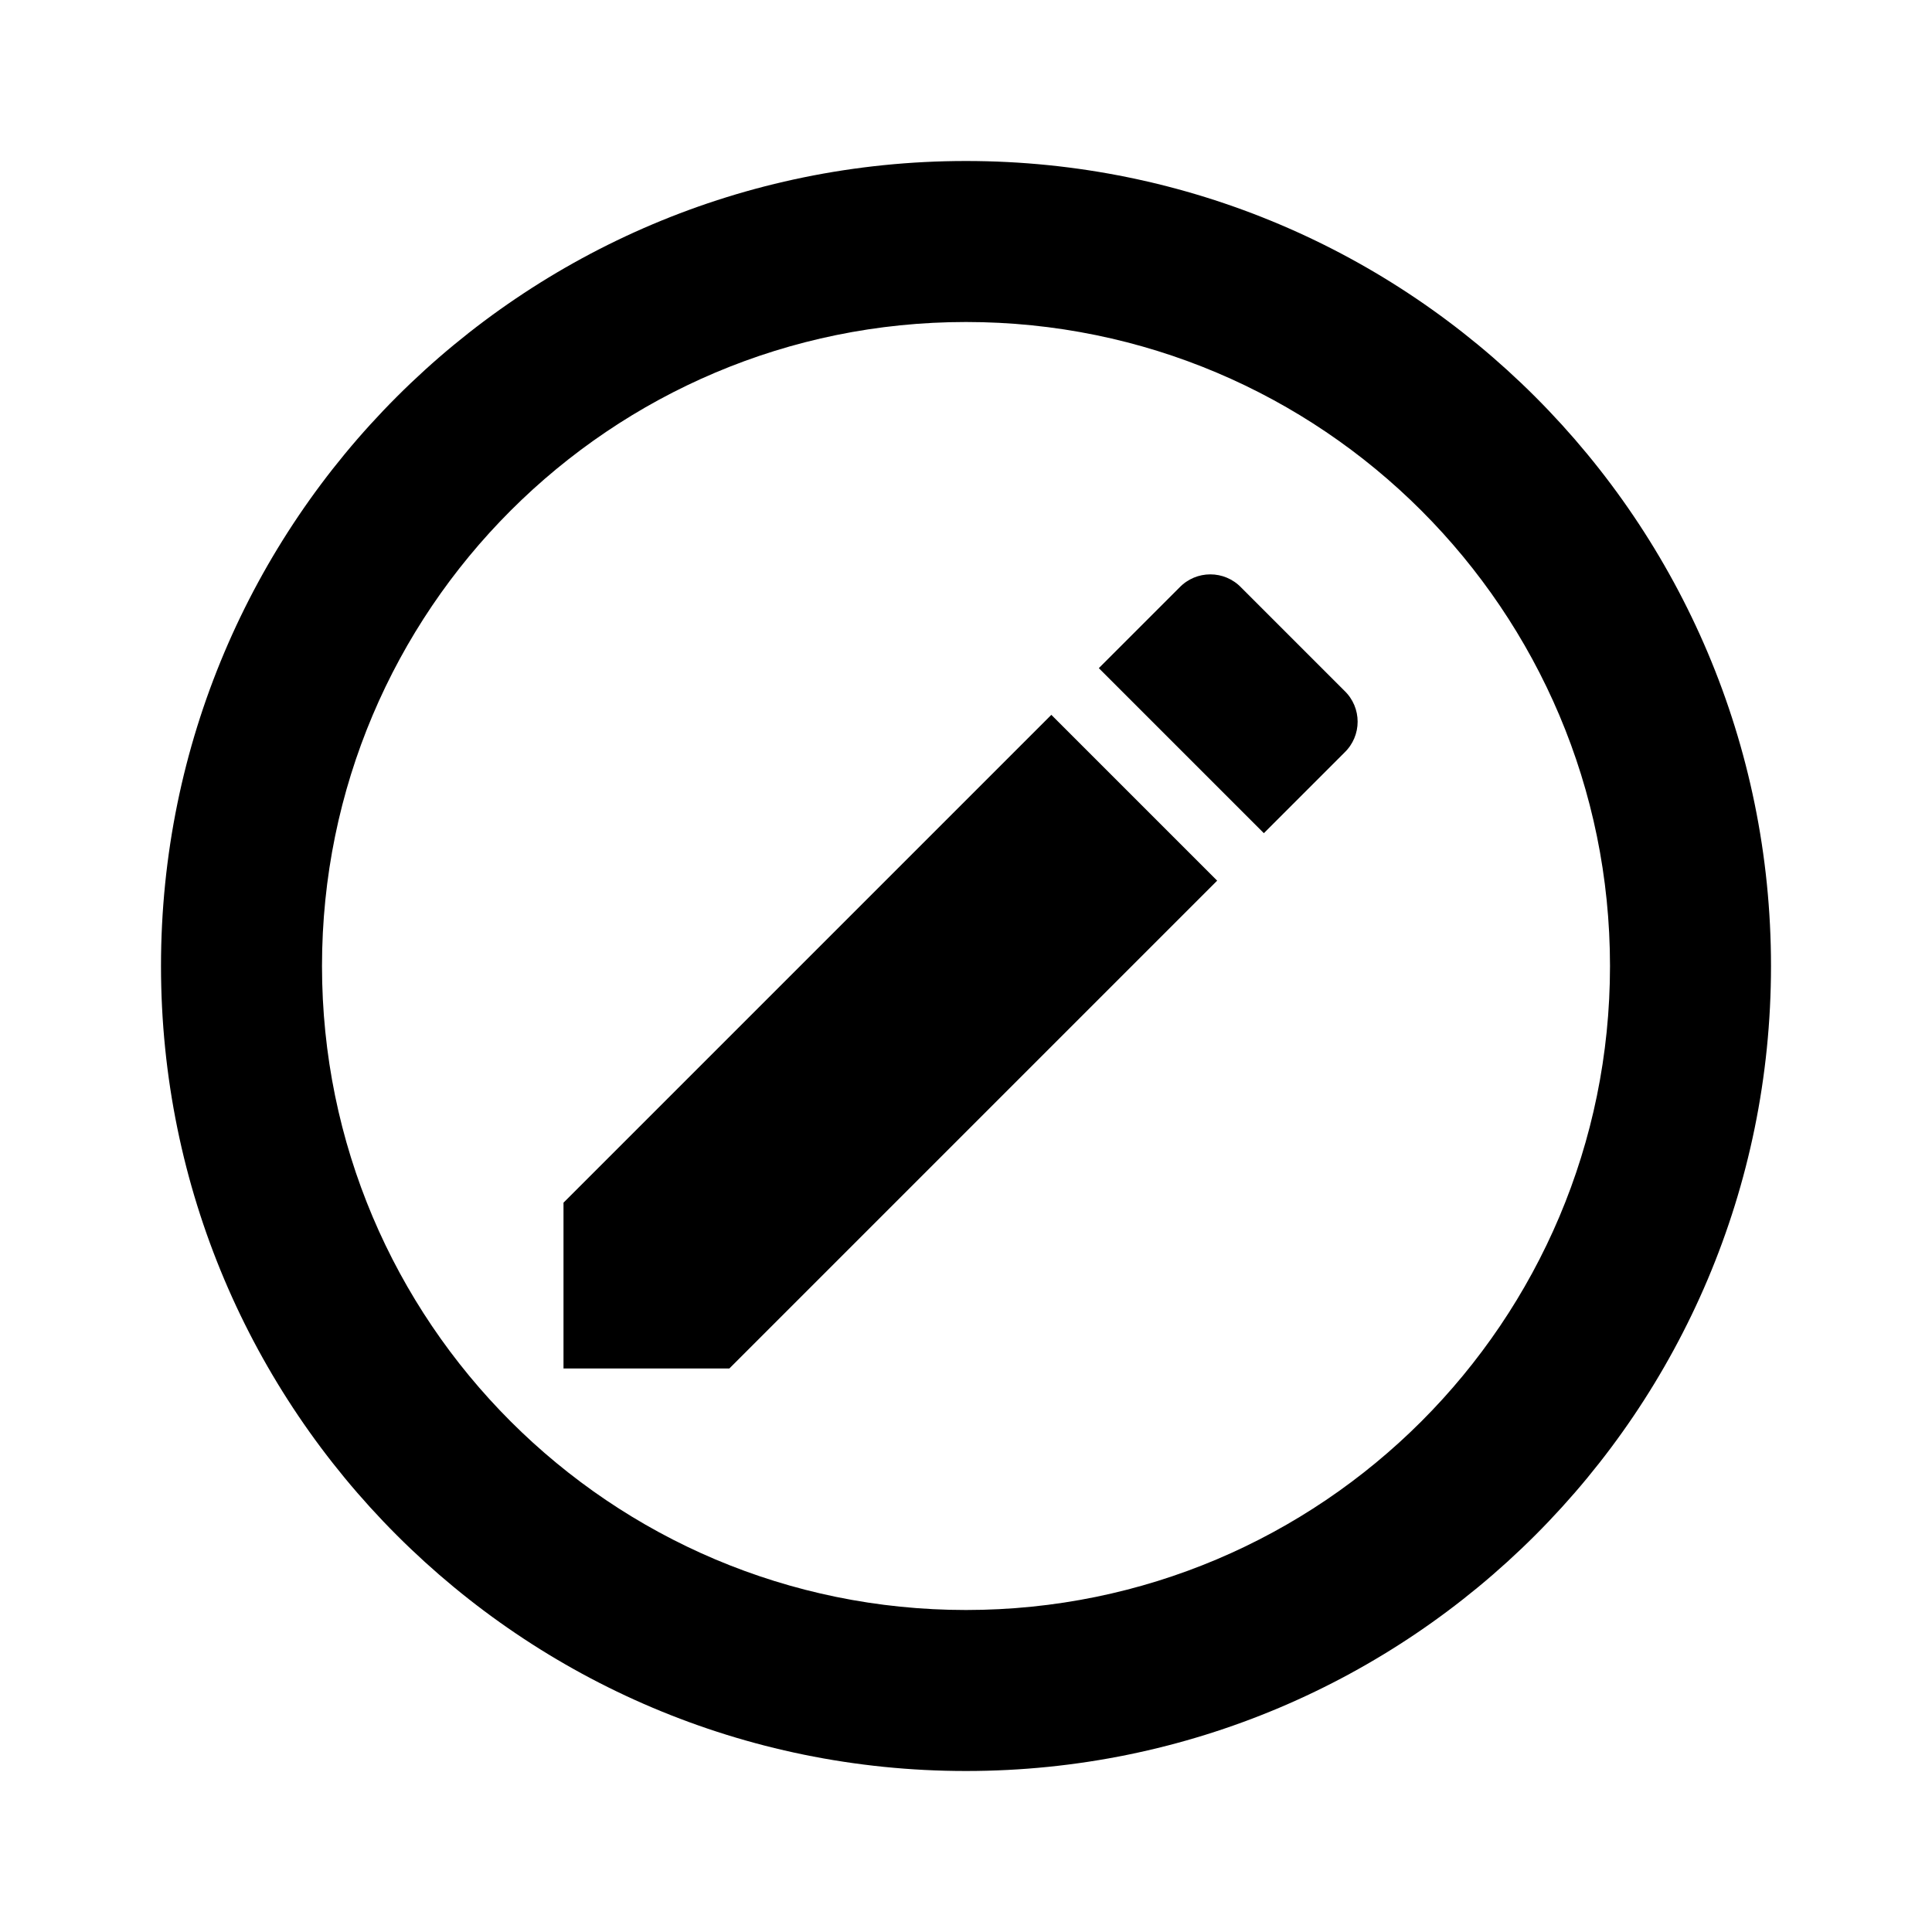
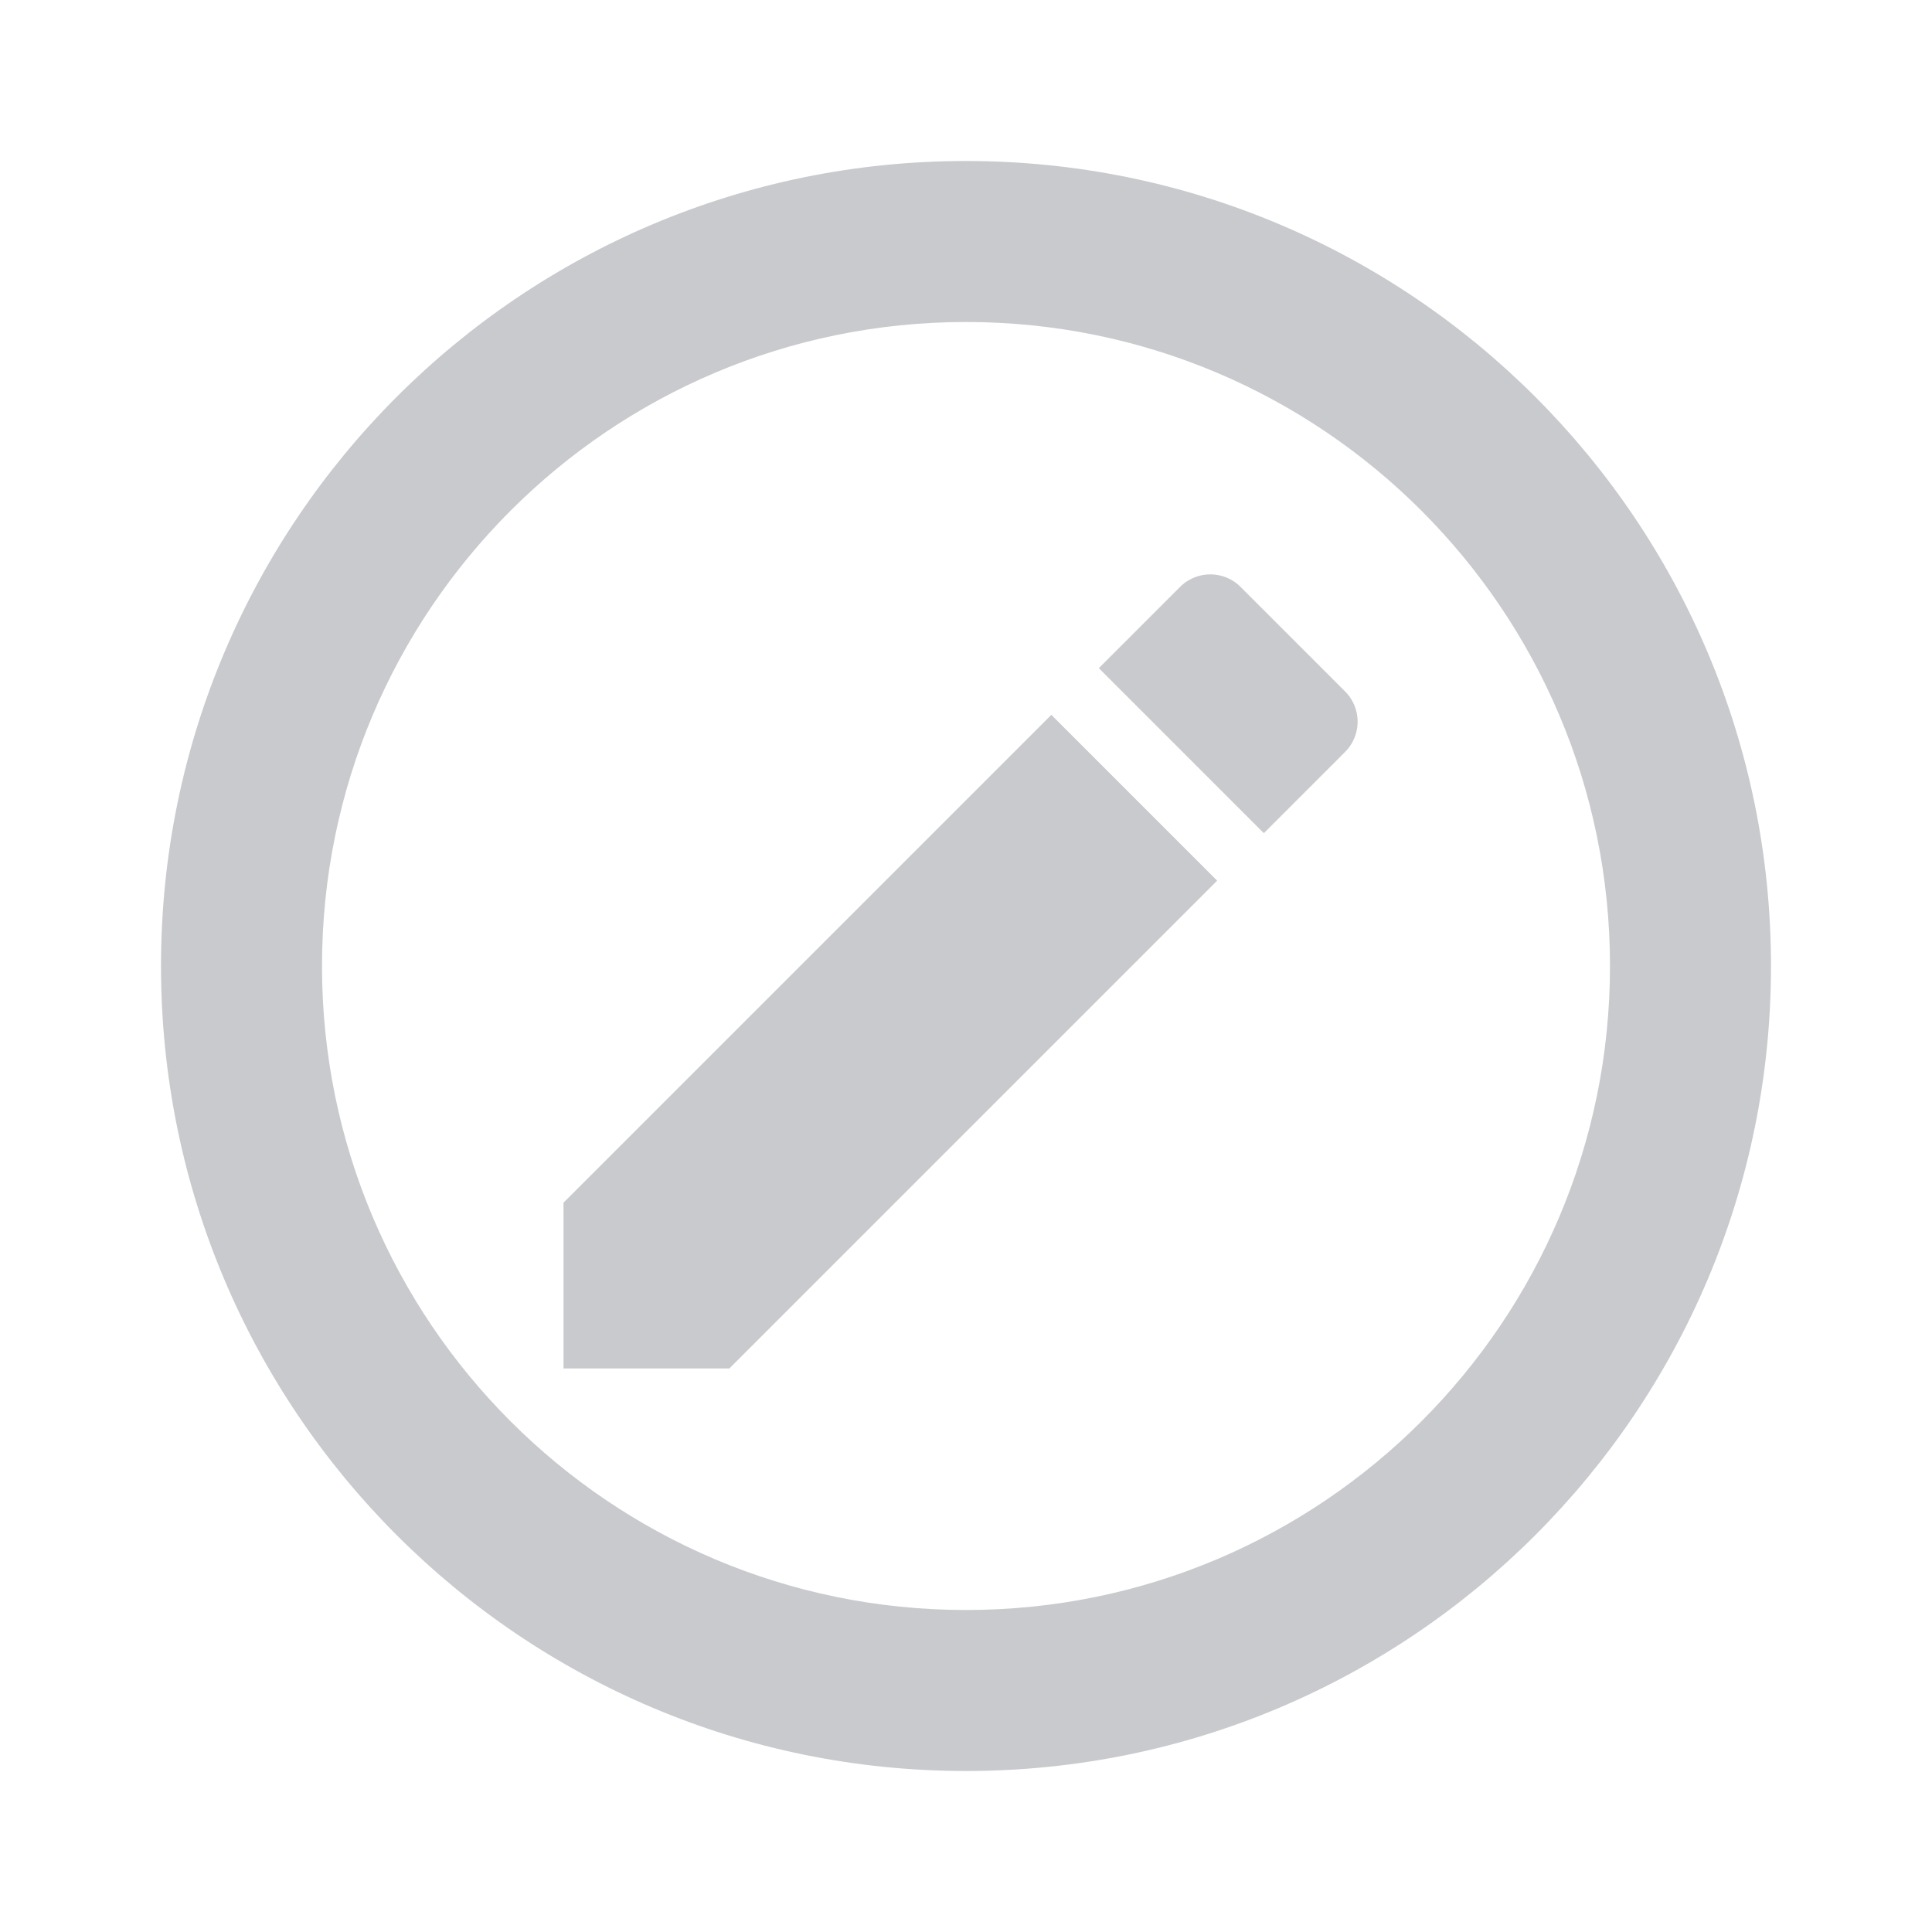
<svg xmlns="http://www.w3.org/2000/svg" version="1.1" id="mdi-pencil-circle-outline" width="24" height="24" viewBox="0 0 24 24">
-   <path d="M7,14.94L13.06,8.88L15.12,10.94L9.06,17H7V14.94M12,20A8,8 0 0,0 20,12A8,8 0 0,0 12,4A8,8 0 0,0 4,12A8,8 0 0,0 12,20M16.7,9.35L15.7,10.35L13.65,8.3L14.65,7.3C14.86,7.08 15.21,7.08 15.42,7.3L16.7,8.58C16.92,8.79 16.92,9.14 16.7,9.35M12,2A10,10 0 0,1 22,12A10,10 0 0,1 12,22A10,10 0 0,1 2,12A10,10 0 0,1 12,2" />
+   <path d="M7,14.94L13.06,8.88L15.12,10.94L9.06,17H7V14.94M12,20A8,8 0 0,0 20,12A8,8 0 0,0 12,4A8,8 0 0,0 4,12A8,8 0 0,0 12,20M16.7,9.35L15.7,10.35L13.65,8.3L14.65,7.3C14.86,7.08 15.21,7.08 15.42,7.3L16.7,8.58C16.92,8.79 16.92,9.14 16.7,9.35M12,2A10,10 0 0,1 22,12A10,10 0 0,1 12,22A10,10 0 0,1 2,12A10,10 0 0,1 12,2" fill="#c9cacd" />
</svg>
